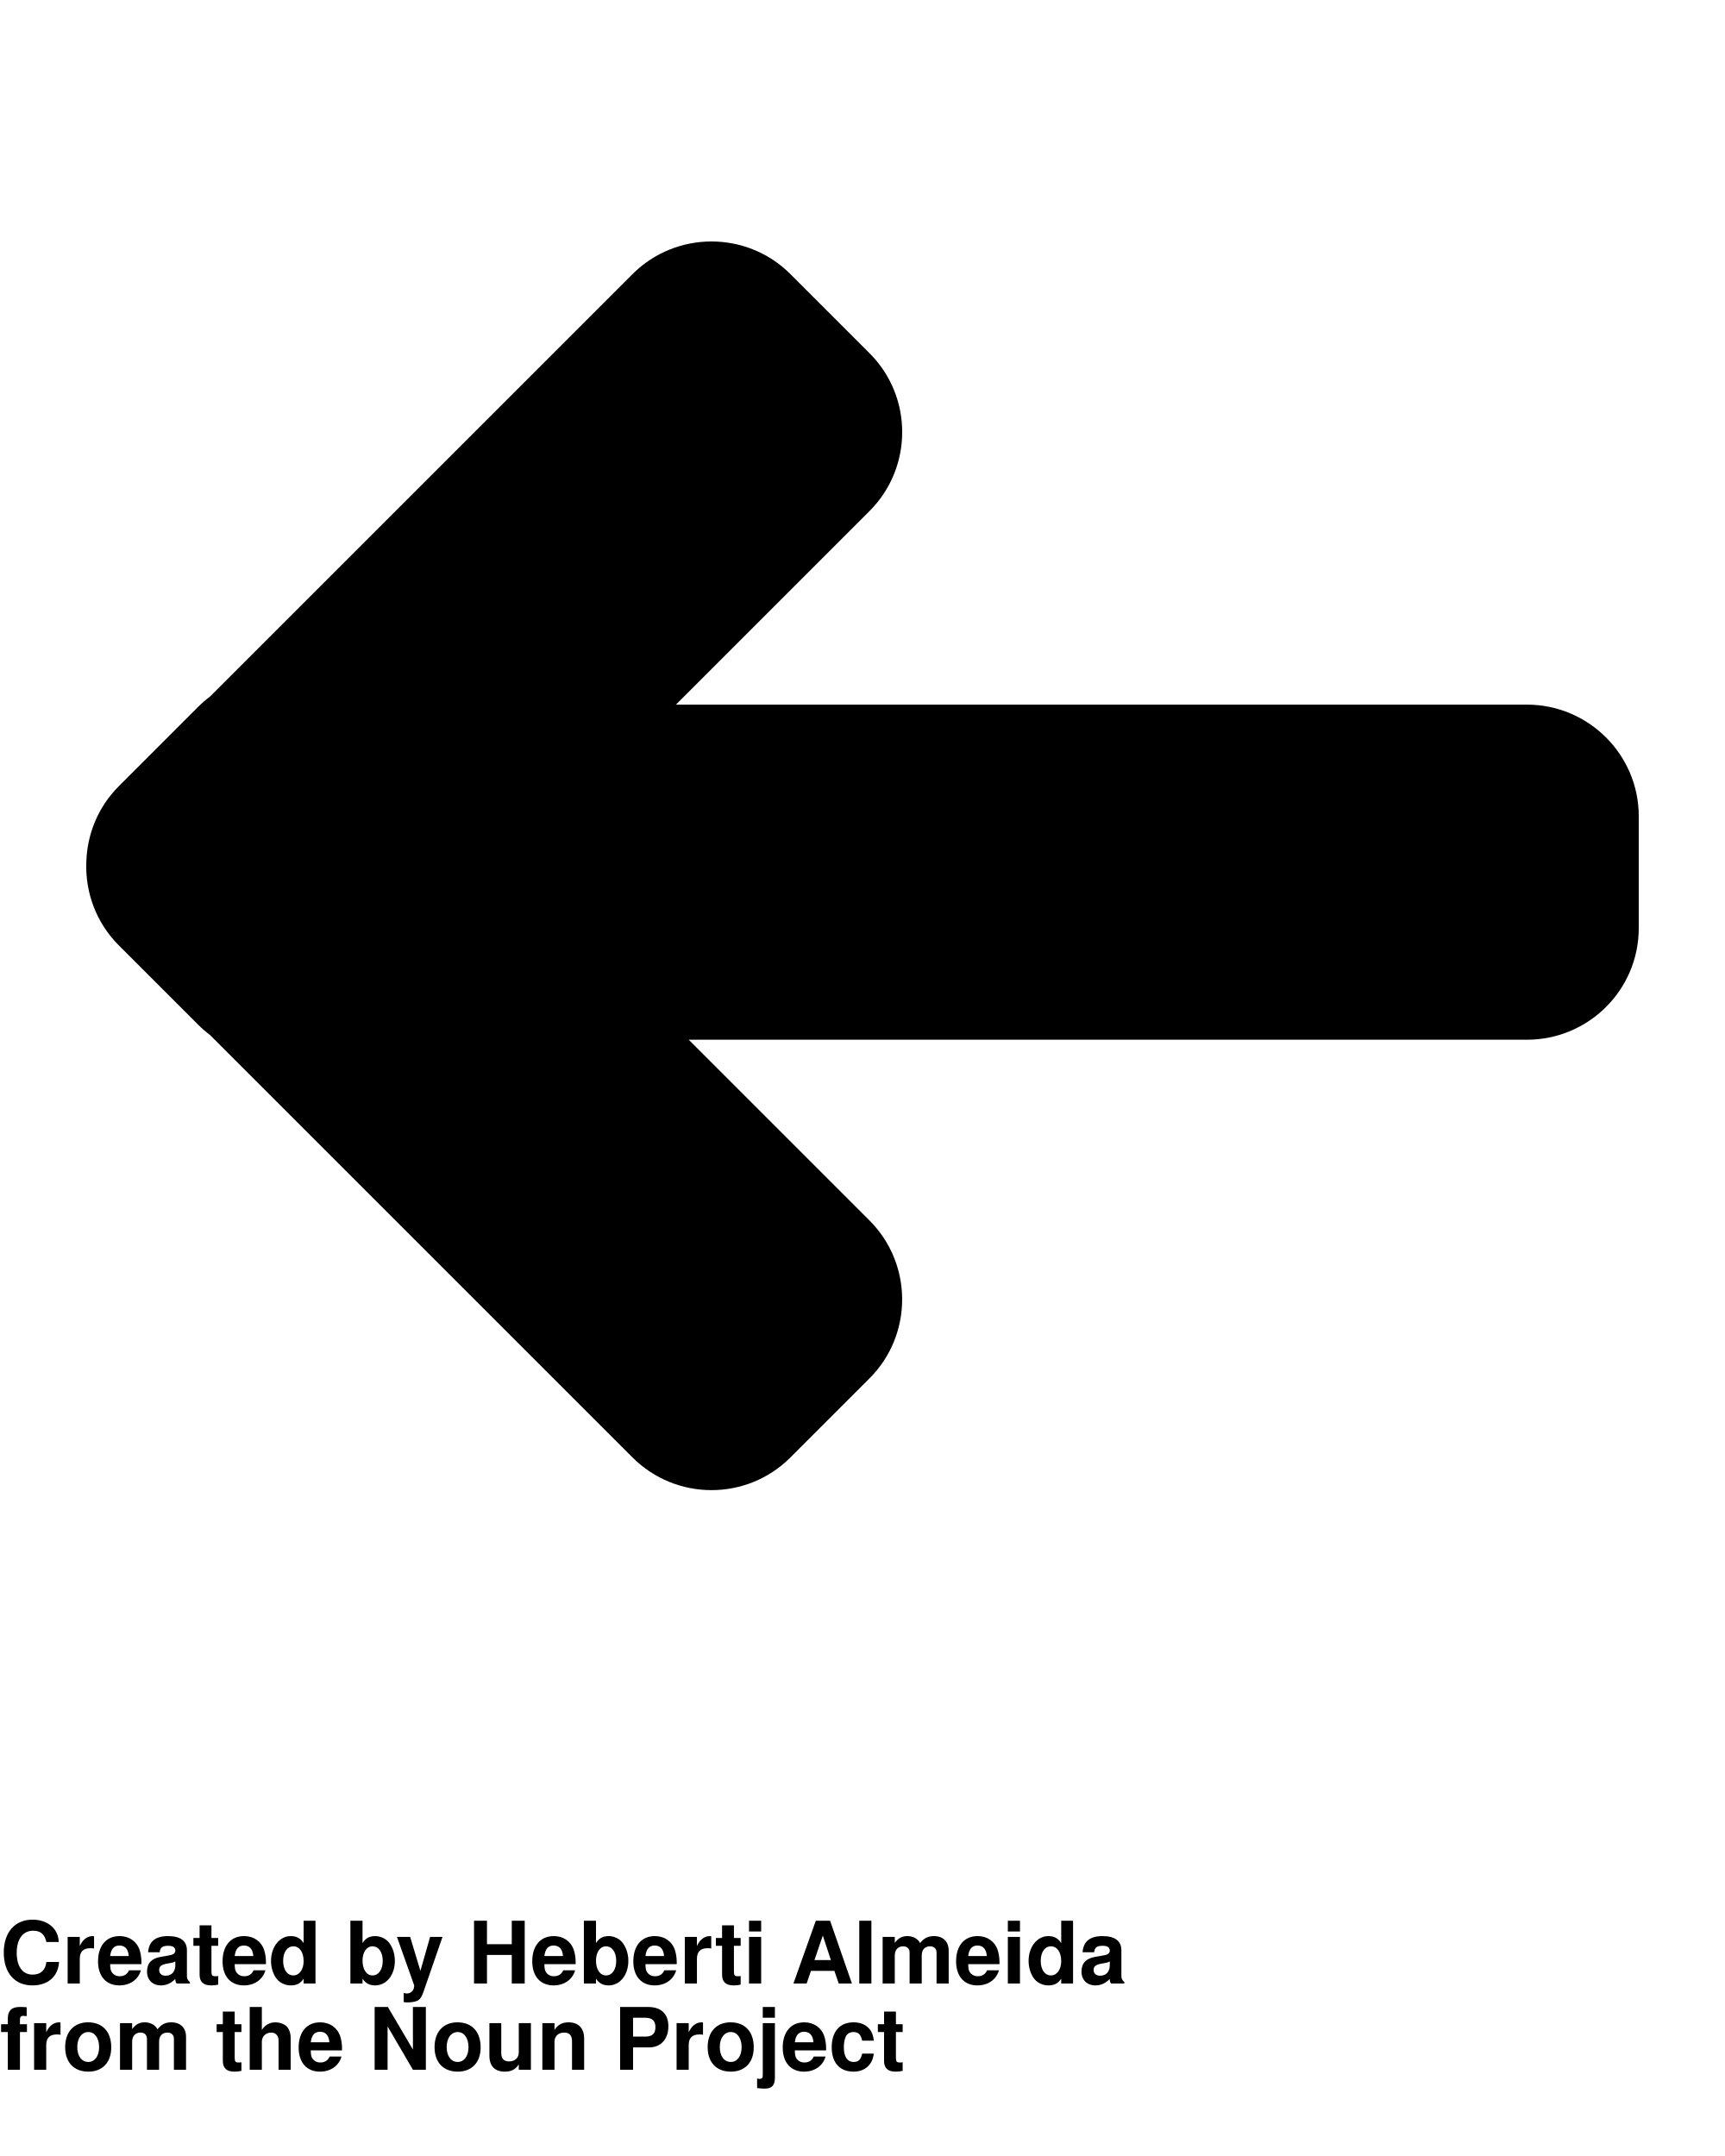
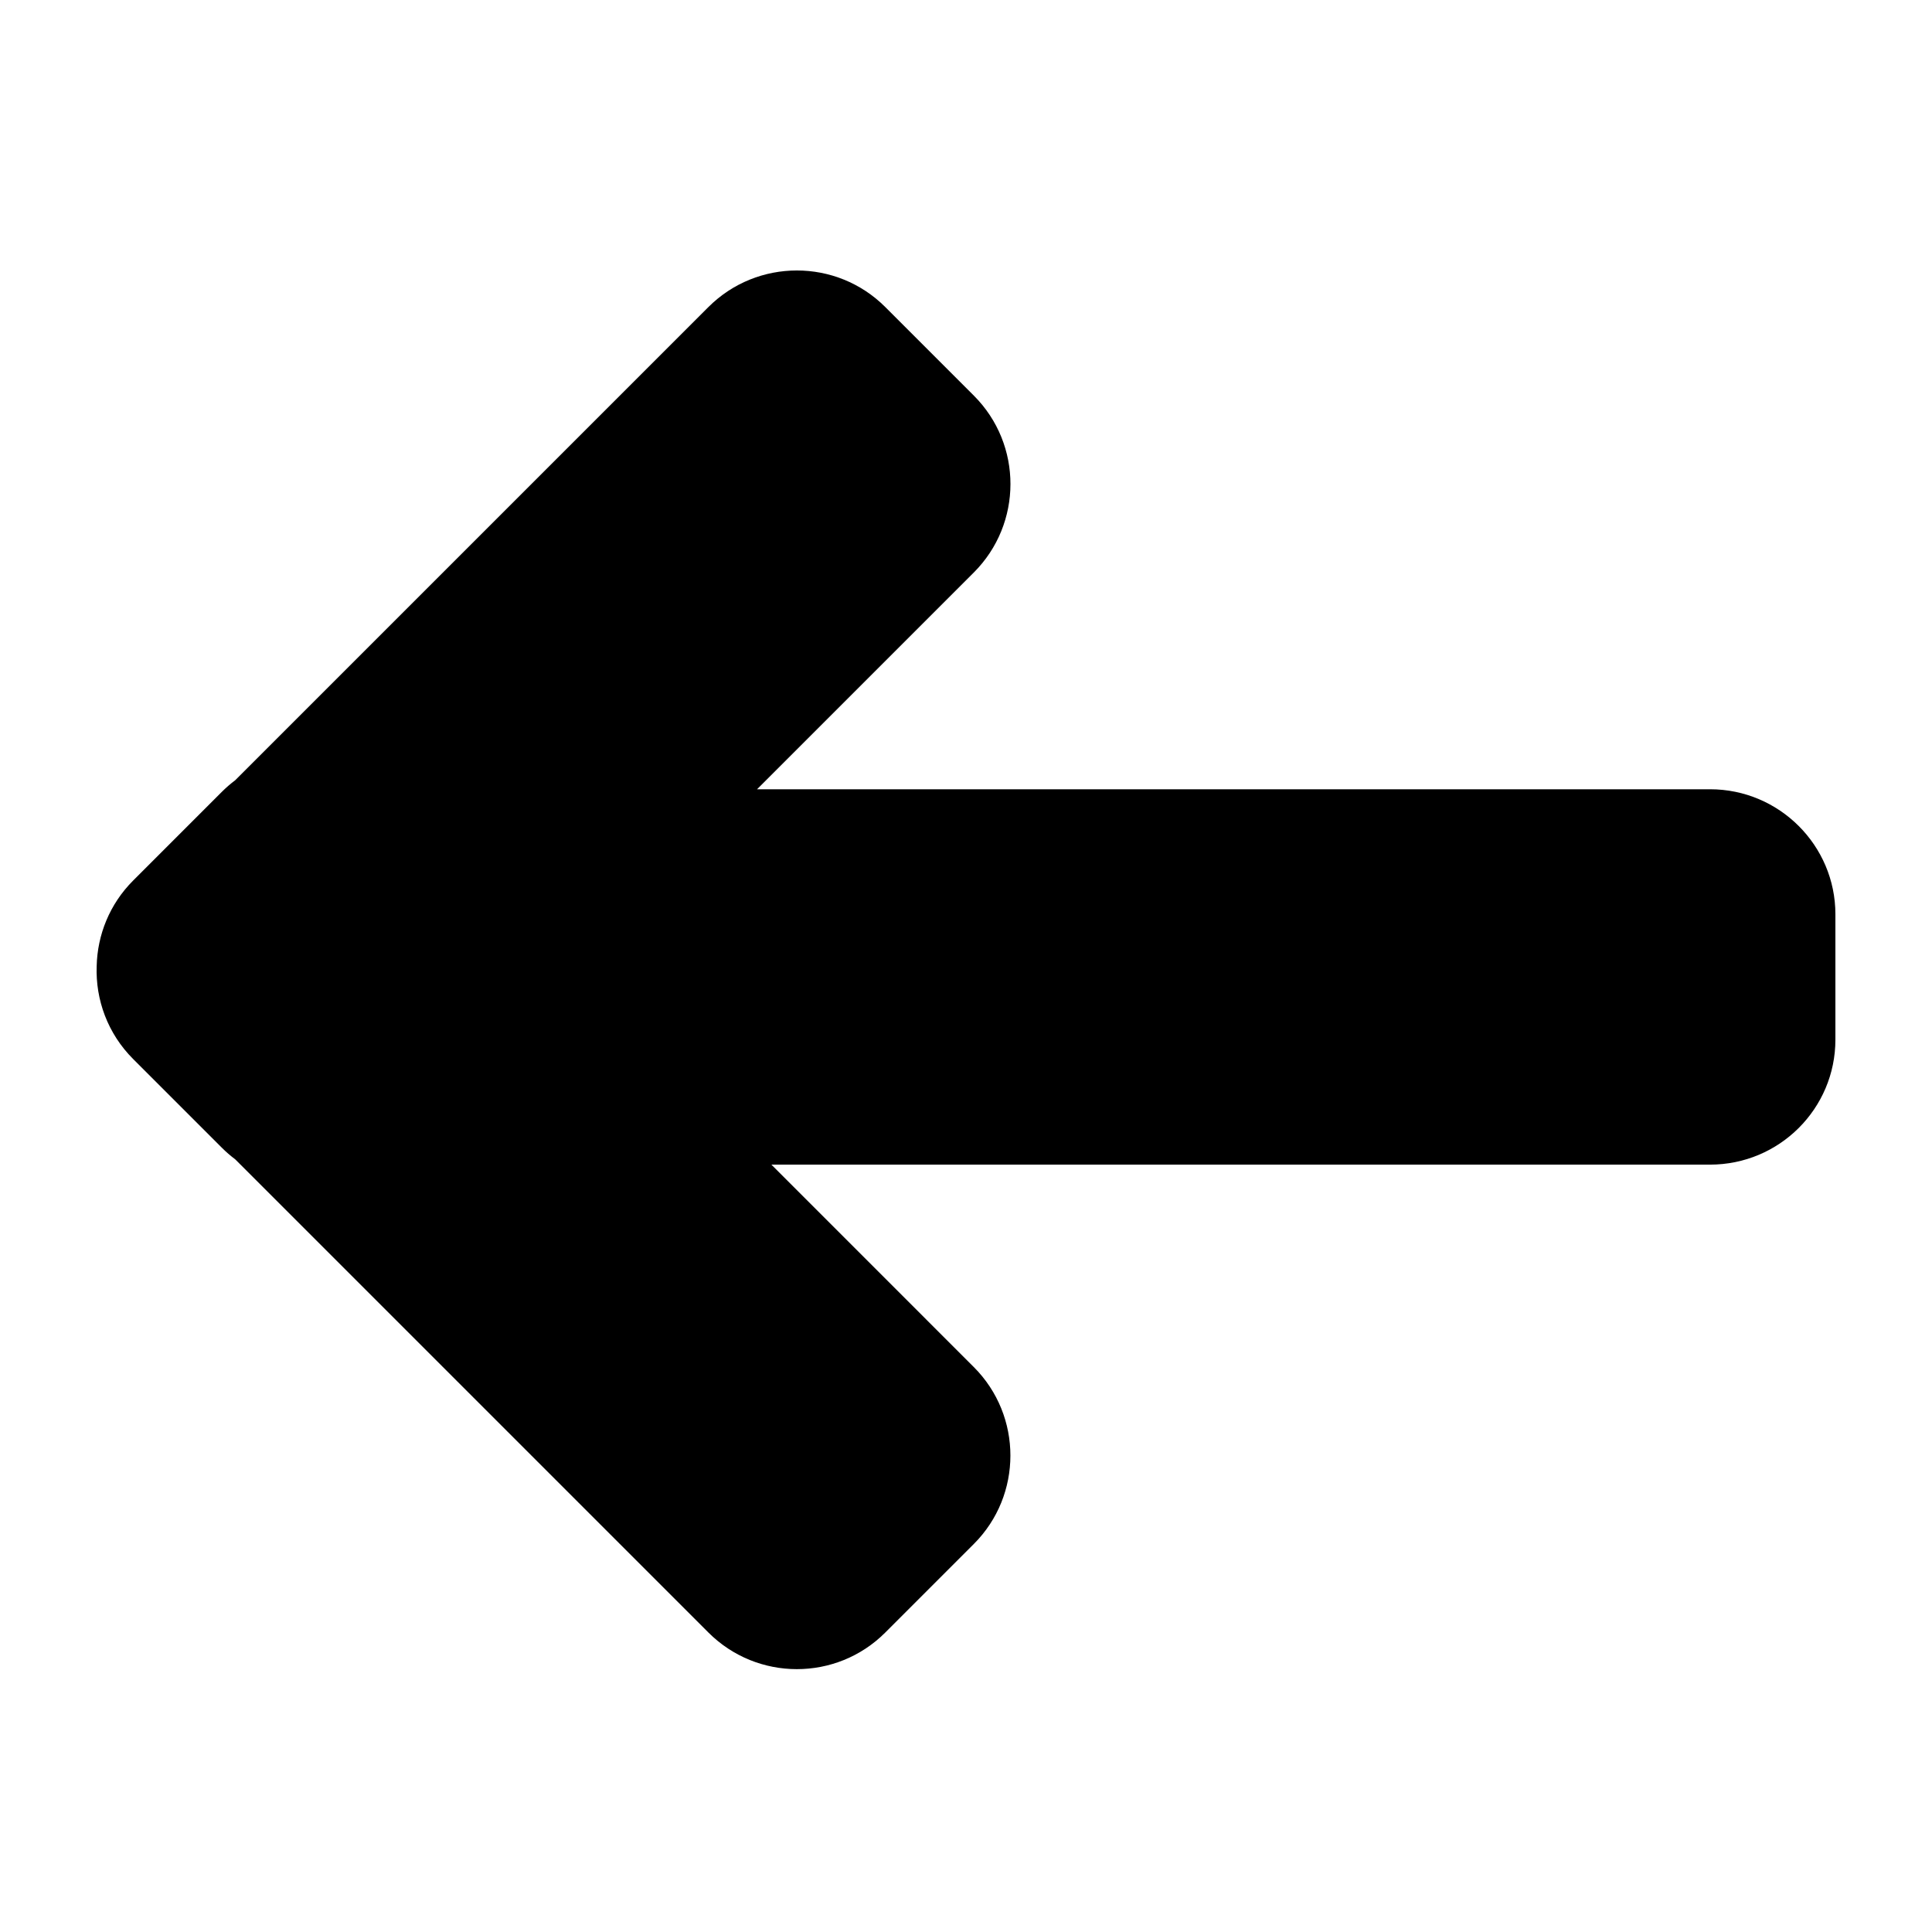
- <svg xmlns="http://www.w3.org/2000/svg" viewBox="0 0 100 125" version="1.1" x="0px" y="0px">
+ <svg xmlns="http://www.w3.org/2000/svg" viewBox="0 0 100 100" version="1.1" x="0px" y="0px">
  <g stroke="none" stroke-width="1" fill="none" fill-rule="evenodd">
    <g fill="#000000">
      <path d="M39.185,40.852 L50.403,29.634 C52.931,27.106 52.935,23.006 50.408,20.479 L45.819,15.89 C43.301,13.372 39.194,13.366 36.665,15.895 L12.176,40.384 C11.934,40.566 11.702,40.767 11.482,40.986 L6.893,45.576 C5.67,46.798 5.04,48.396 5.004,50.006 C4.941,51.74 5.57,53.494 6.893,54.816 L11.482,59.405 C11.701,59.625 11.933,59.825 12.174,60.006 L36.665,84.497 C39.193,87.025 43.293,87.028 45.819,84.502 L50.408,79.913 C52.926,77.395 52.933,73.287 50.403,70.758 L39.927,60.281 L88.512,60.281 C92.095,60.281 95,57.385 95,53.812 L95,47.322 C95,43.761 92.095,40.852 88.512,40.852 L39.185,40.852 L39.185,40.852 Z" />
    </g>
  </g>
-   <text x="0" y="115" fill="#000000" font-size="5px" font-weight="bold" font-family="'Helvetica Neue', Helvetica, Arial-Unicode, Arial, Sans-serif">Created by Heberti Almeida</text>
-   <text x="0" y="120" fill="#000000" font-size="5px" font-weight="bold" font-family="'Helvetica Neue', Helvetica, Arial-Unicode, Arial, Sans-serif">from the Noun Project</text>
</svg>
